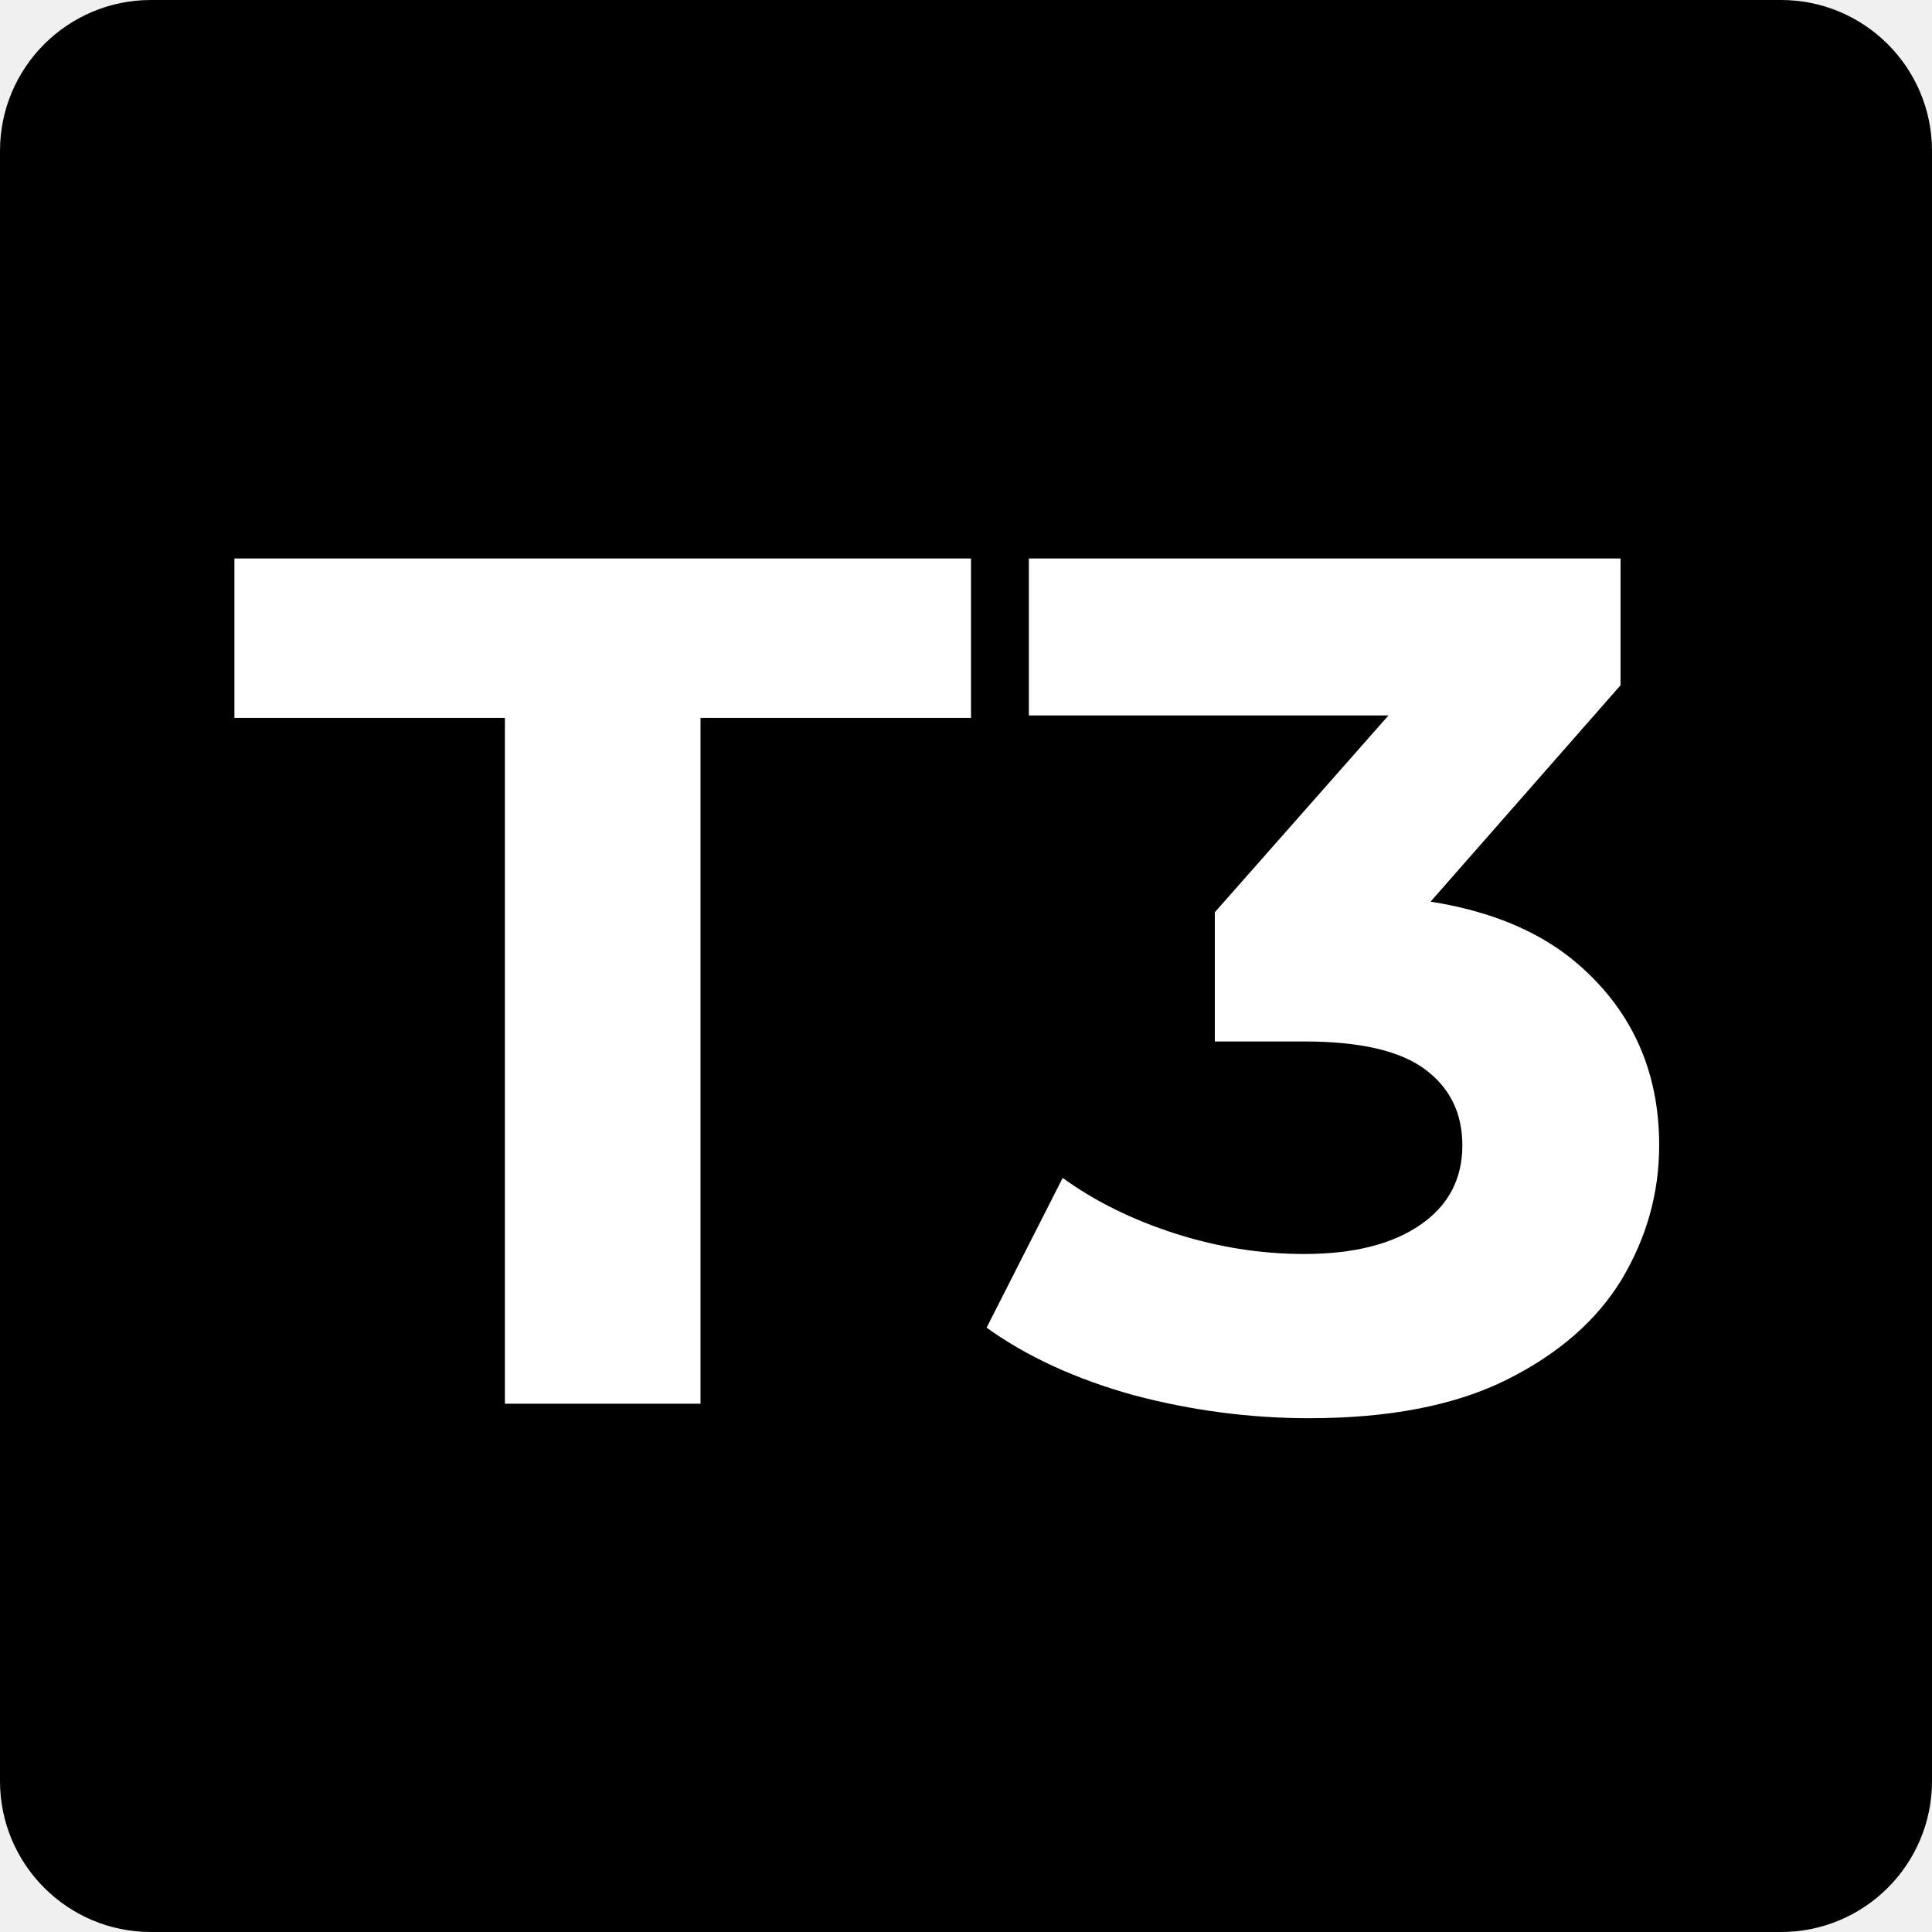
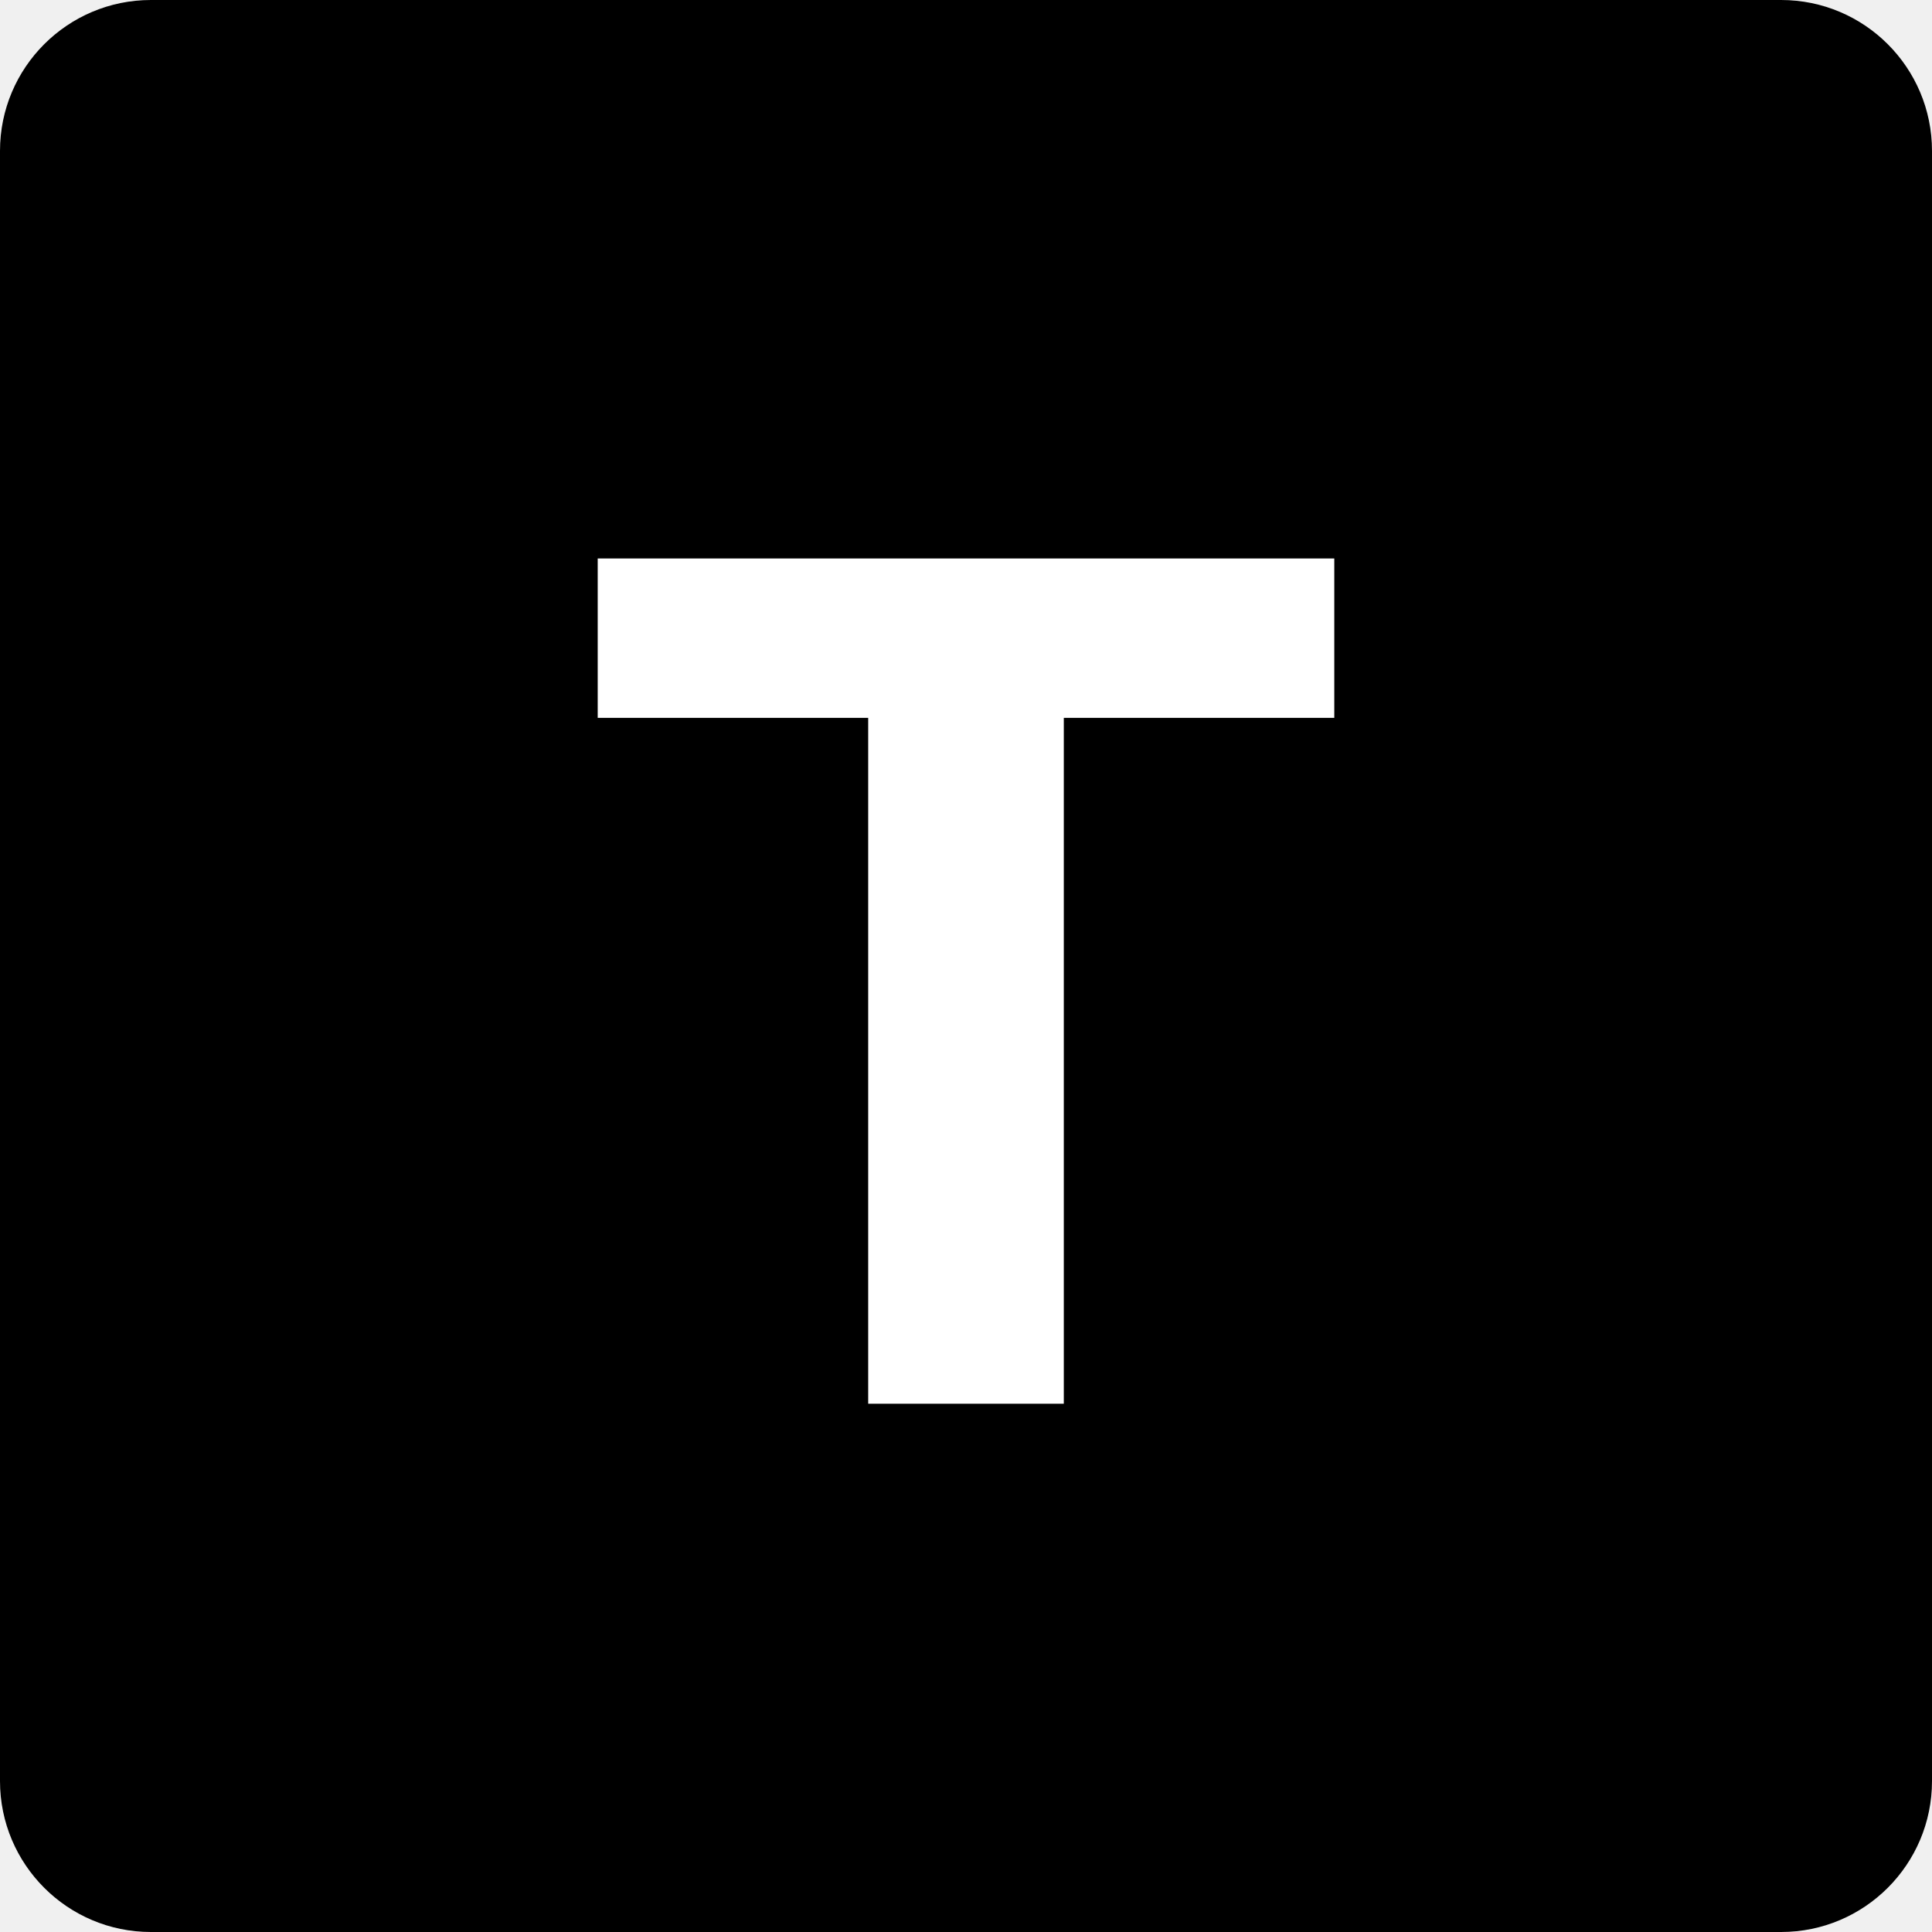
<svg xmlns="http://www.w3.org/2000/svg" width="128" height="128" viewBox="0 0 128 128" fill="none">
  <path d="M0 10C0 4.477 4.477 0 10 0H118C123.523 0 128 4.477 128 10V118C128 123.523 123.523 128 118 128H10C4.477 128 0 123.523 0 118V10Z" fill="black" />
-   <path d="M33.451 93V47.56H15.531V37H64.331V47.56H46.411V93H33.451ZM86.725 93.96C82.832 93.96 78.965 93.453 75.125 92.44C71.285 91.373 68.032 89.88 65.365 87.96L70.405 78.04C72.539 79.587 75.019 80.813 77.845 81.72C80.672 82.627 83.525 83.08 86.405 83.08C89.659 83.08 92.219 82.44 94.085 81.16C95.952 79.88 96.885 78.12 96.885 75.88C96.885 73.747 96.059 72.067 94.405 70.84C92.752 69.613 90.085 69 86.405 69H80.485V60.44L96.085 42.76L97.525 47.4H68.165V37H107.365V45.4L91.845 63.08L85.285 59.32H89.045C95.925 59.32 101.125 60.867 104.645 63.96C108.165 67.053 109.925 71.027 109.925 75.88C109.925 79.027 109.099 81.987 107.445 84.76C105.792 87.48 103.259 89.693 99.845 91.4C96.432 93.107 92.059 93.96 86.725 93.96Z" fill="white" />
+   <path transform="translate(24.0691 0)" d="M33.451 93V47.56H15.531V37H64.331V47.56H46.411V93H33.451Z" fill="white" />
</svg>
